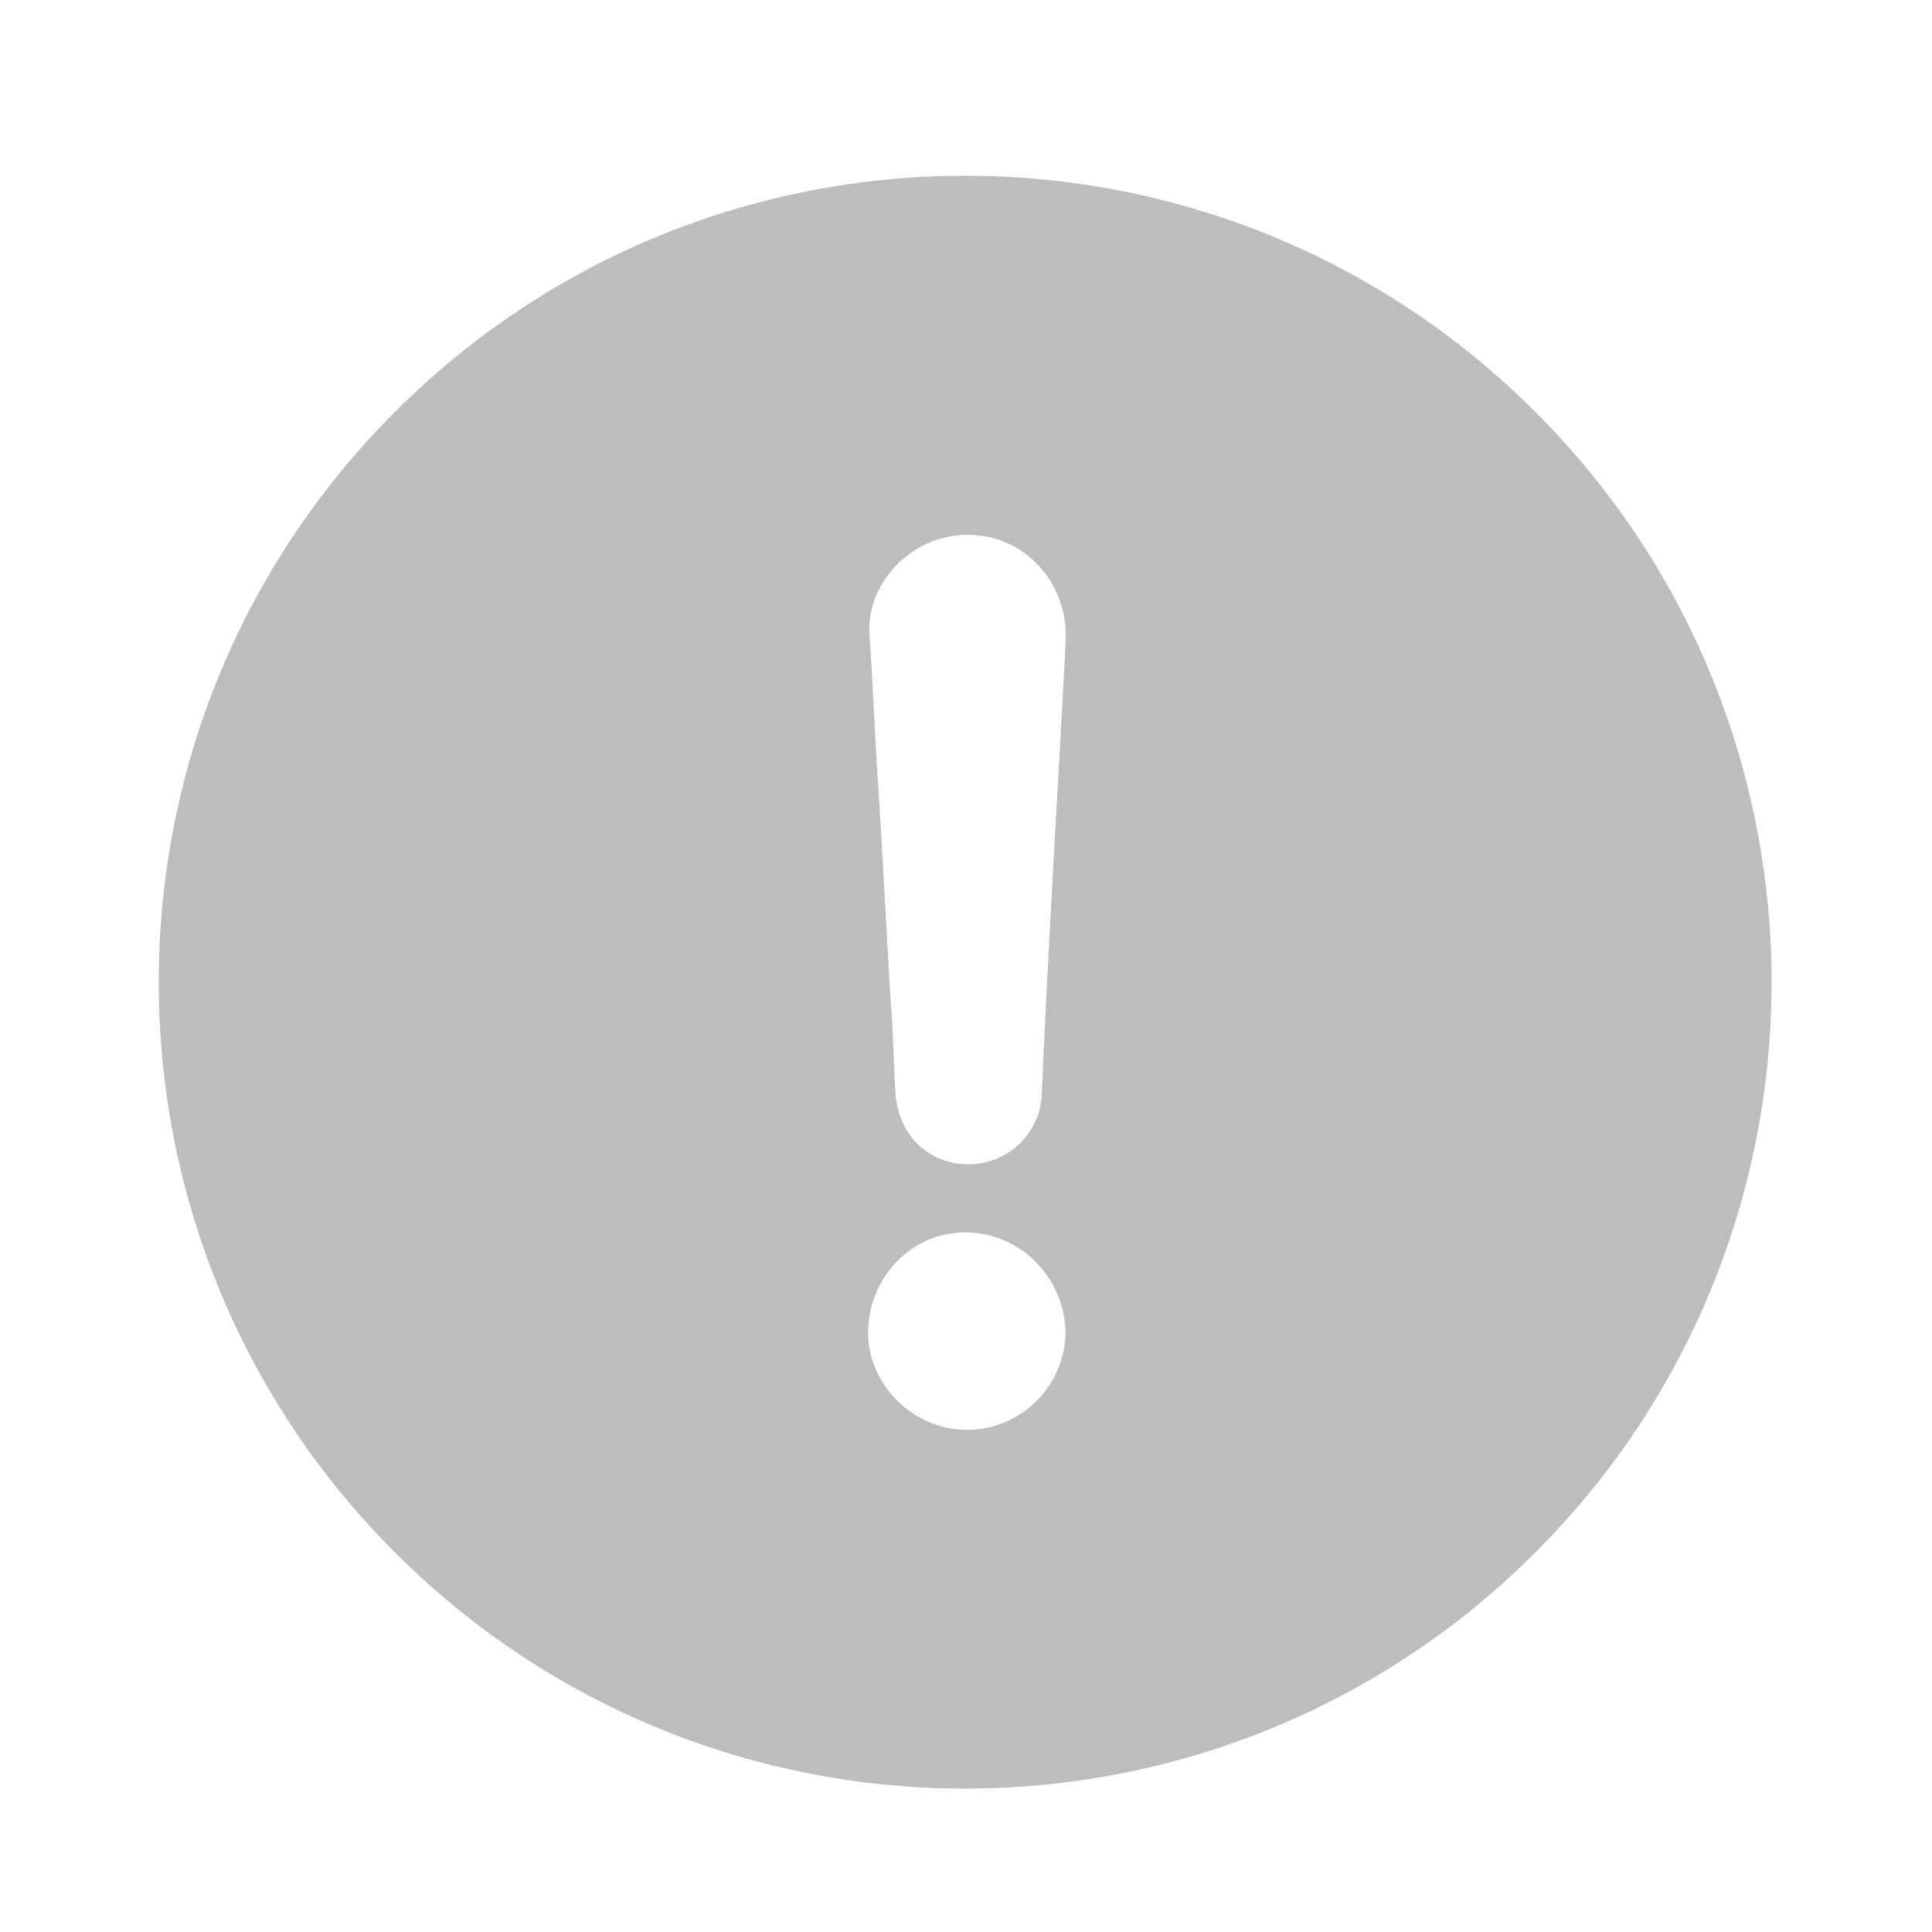
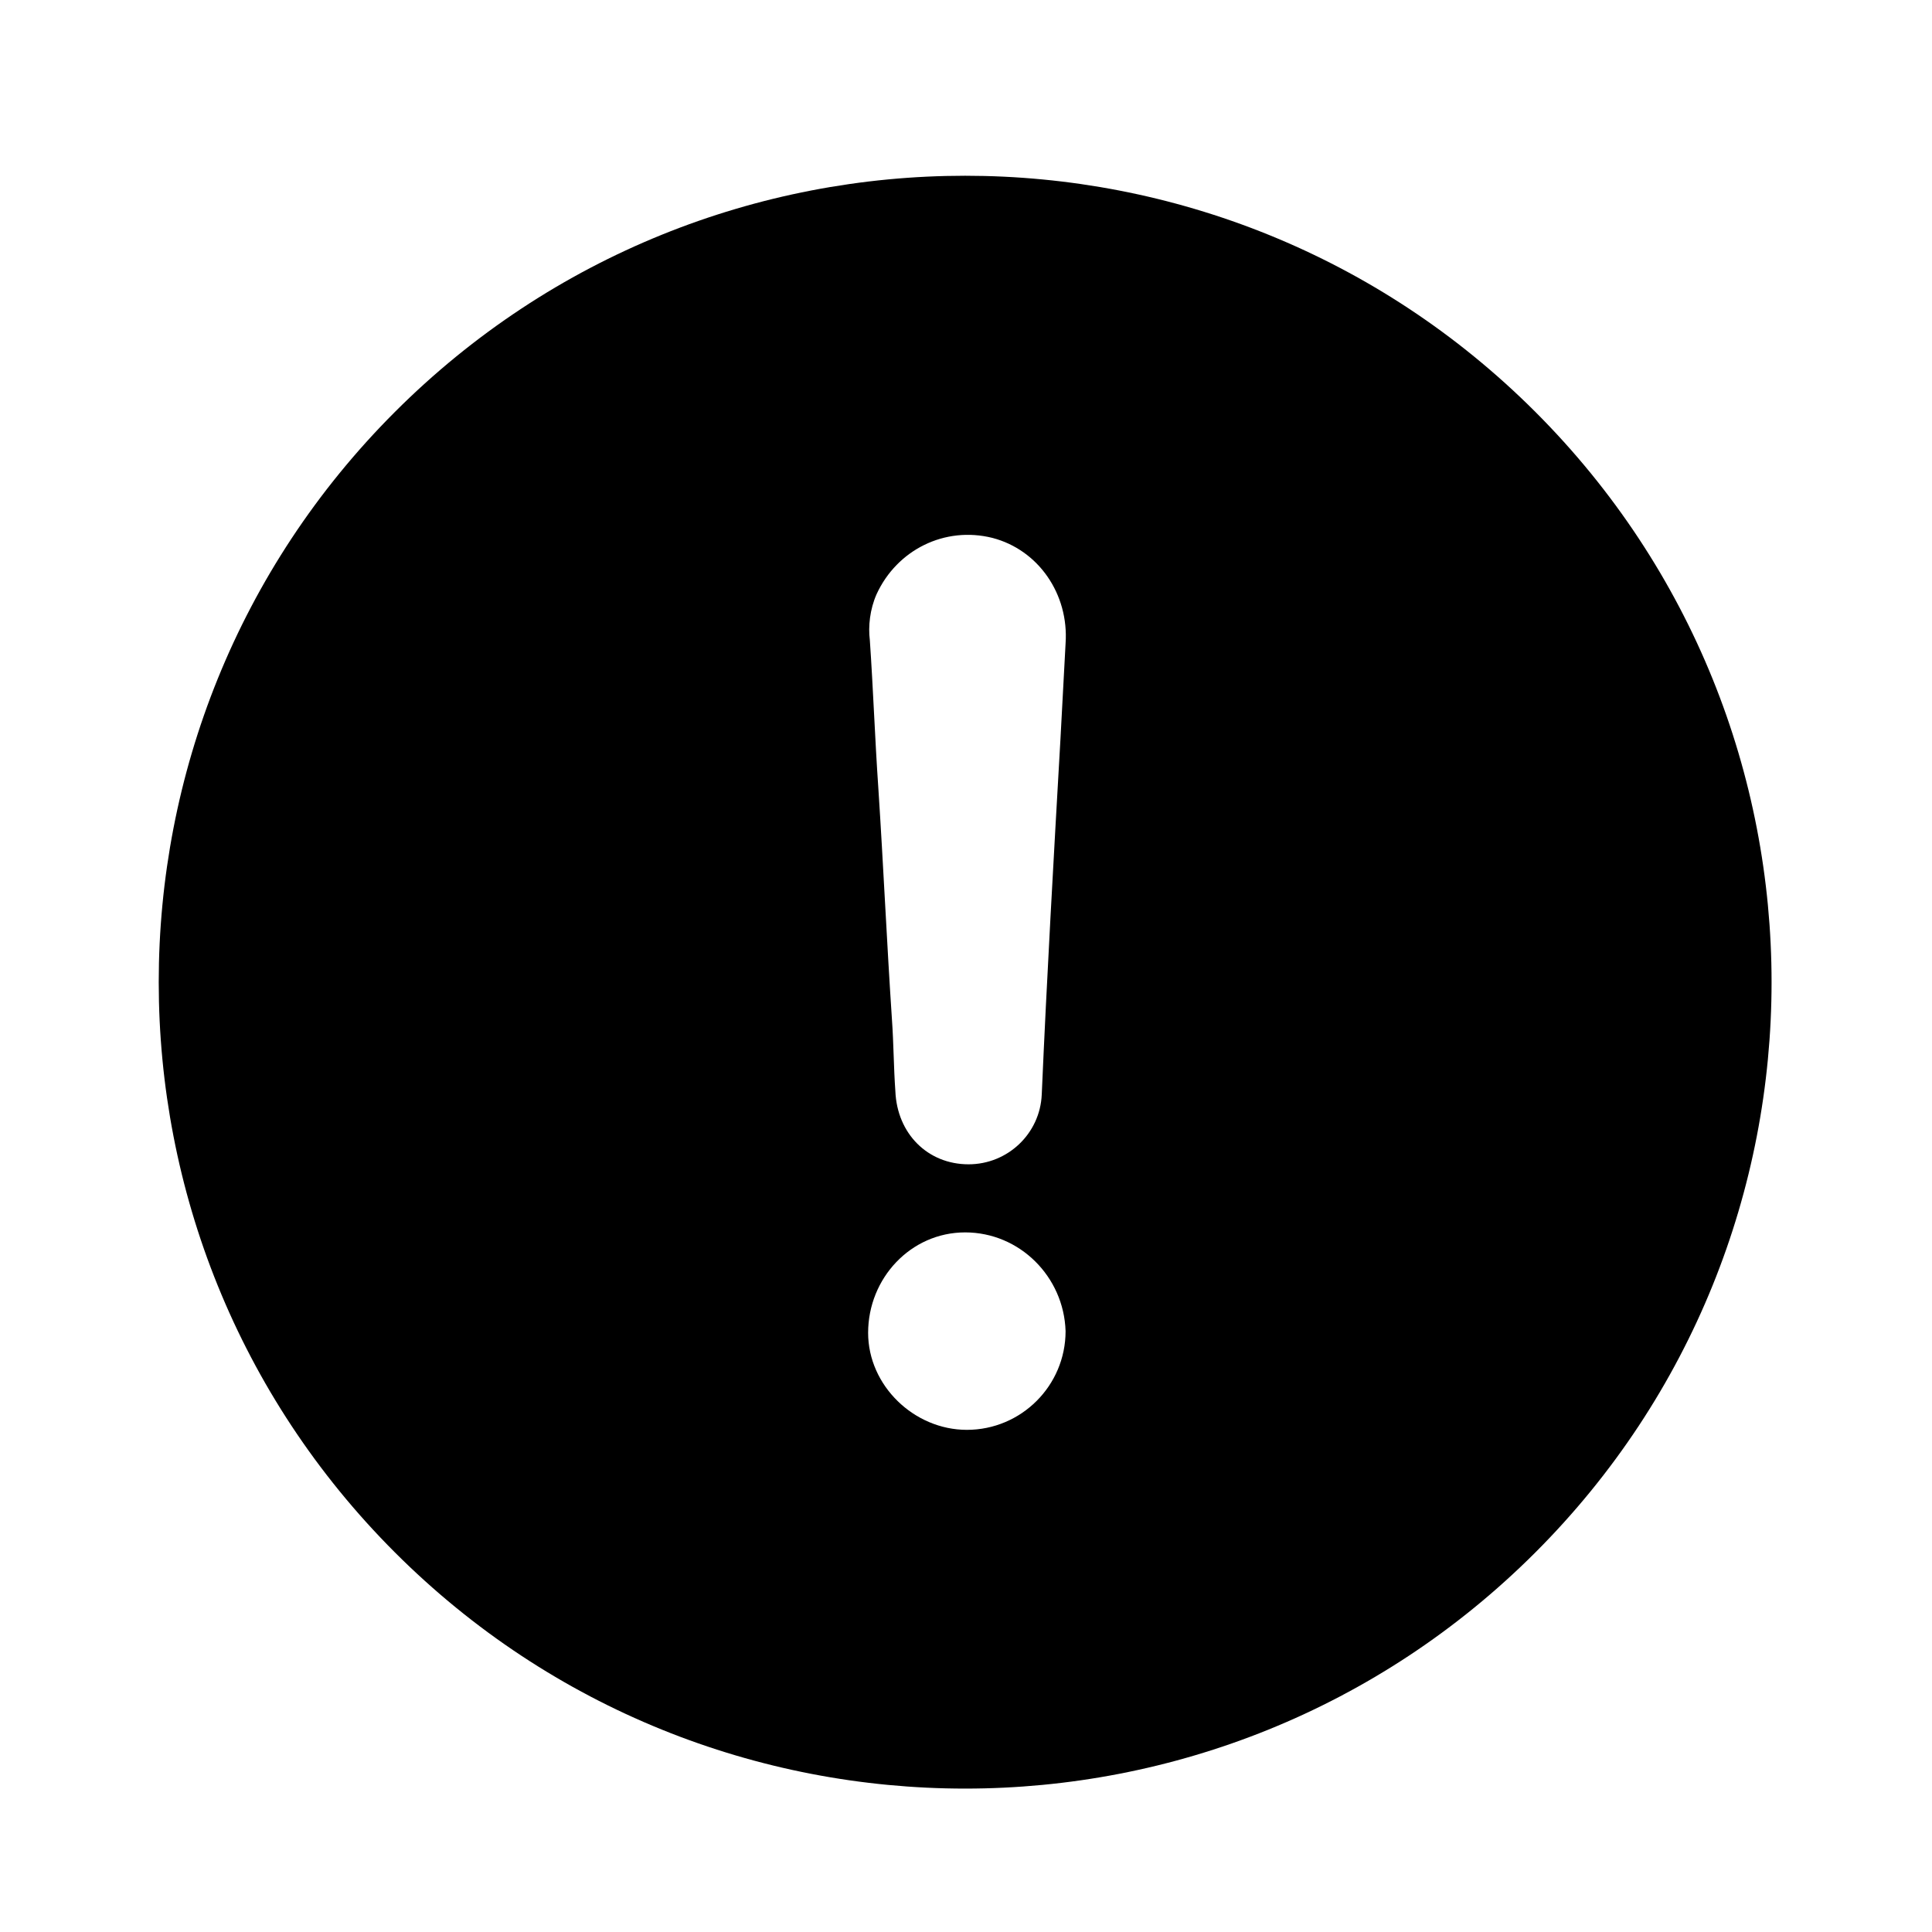
<svg xmlns="http://www.w3.org/2000/svg" version="1.2" baseProfile="tiny" id="Layer_1" x="0px" y="0px" viewBox="0 0 113.5 113.5" xml:space="preserve">
  <style type="text/css">
- 	.warning-icon{fill:#BBBDBF;}
+ 	.warning-icon{fill:#000000;}
</style>
  <path class="warning-icon" d="M90.2,91.2c18.5-18.5,18.5-48.5,0-67s-48.5-18.5-67,0s-18.5,48.5,0,67S71.7,109.7,90.2,91.2z M51.5,34.9  c1.2-2.6,4-4,6.8-3.3c2.7,0.7,4.5,3.3,4.3,6.2c-0.1,1.9-0.2,3.7-0.3,5.6c-0.4,7-0.8,14-1.1,20.9c-0.1,2.3-2,4.1-4.3,4.1  c-2.4,0-4.2-1.8-4.3-4.3c-0.1-1.4-0.1-2.8-0.2-4.2c-0.3-4.5-0.5-9-0.8-13.6c-0.2-2.9-0.3-5.8-0.5-8.7C51,36.8,51.1,35.8,51.5,34.9z   M56.7,72.4c3.2,0,5.8,2.6,5.9,5.8c0,3.2-2.6,5.8-5.8,5.8c-3.1,0-5.8-2.6-5.8-5.7C51,75.1,53.5,72.4,56.7,72.4z" />
</svg>
